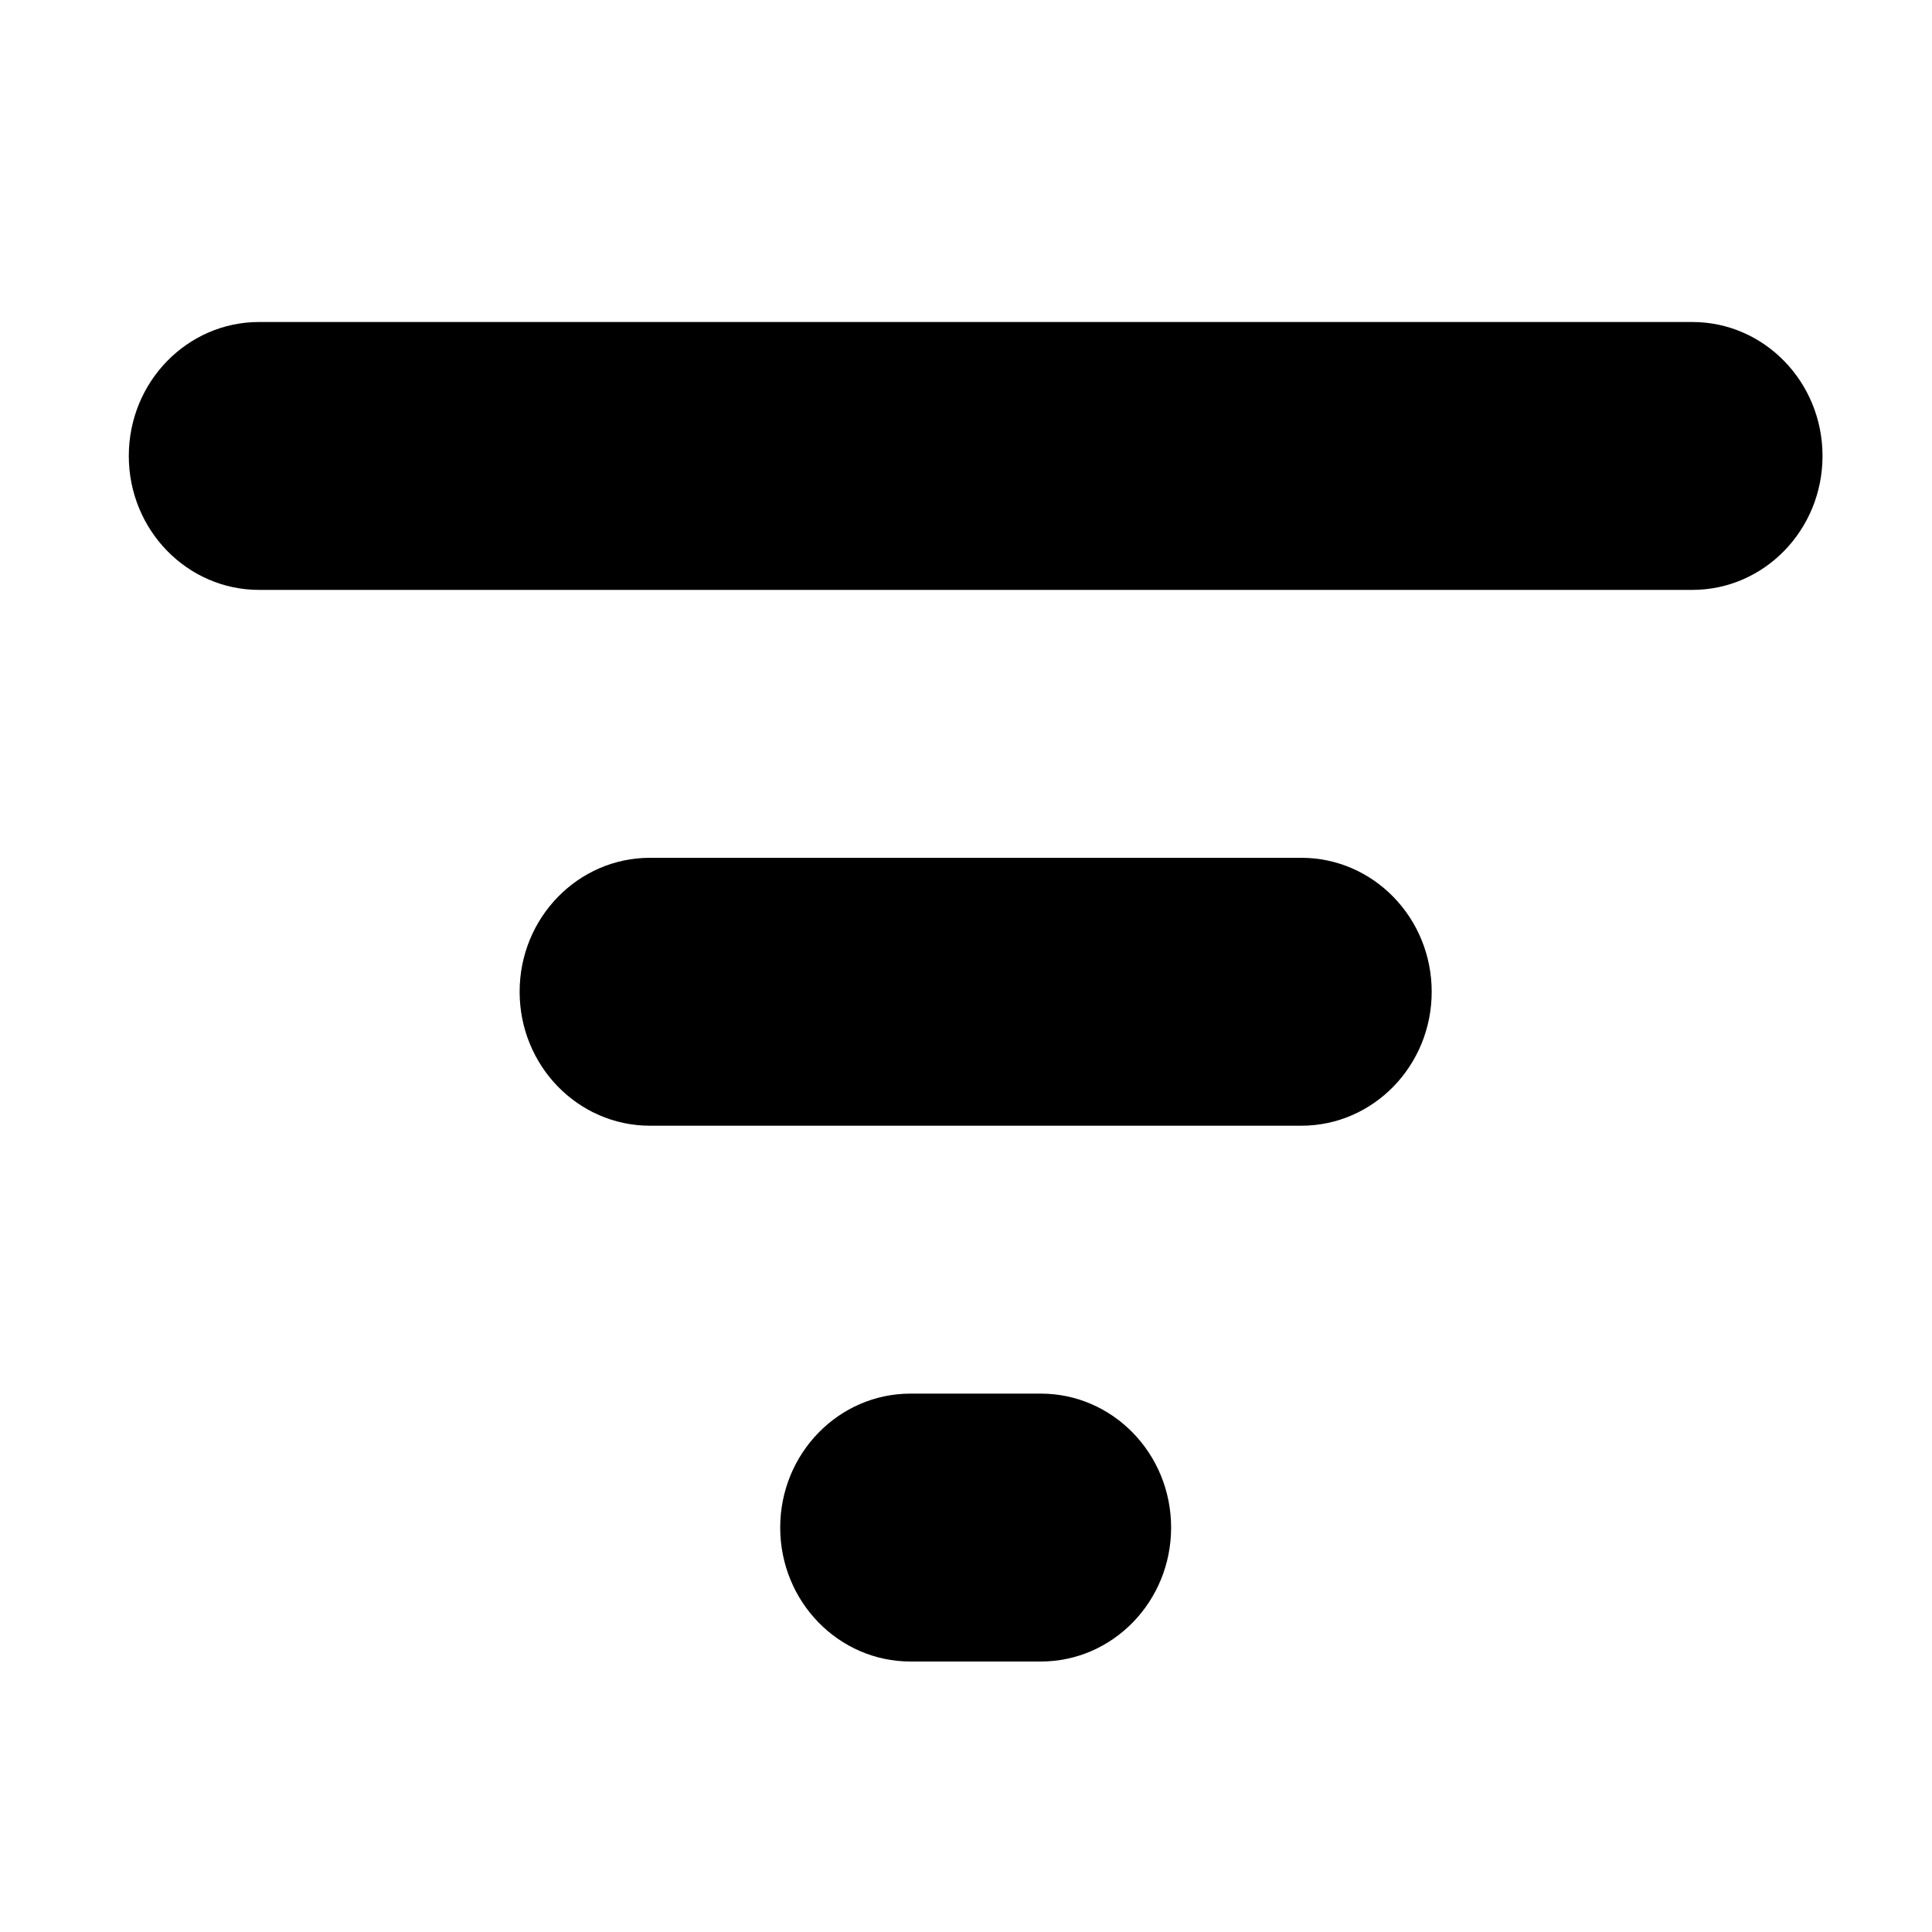
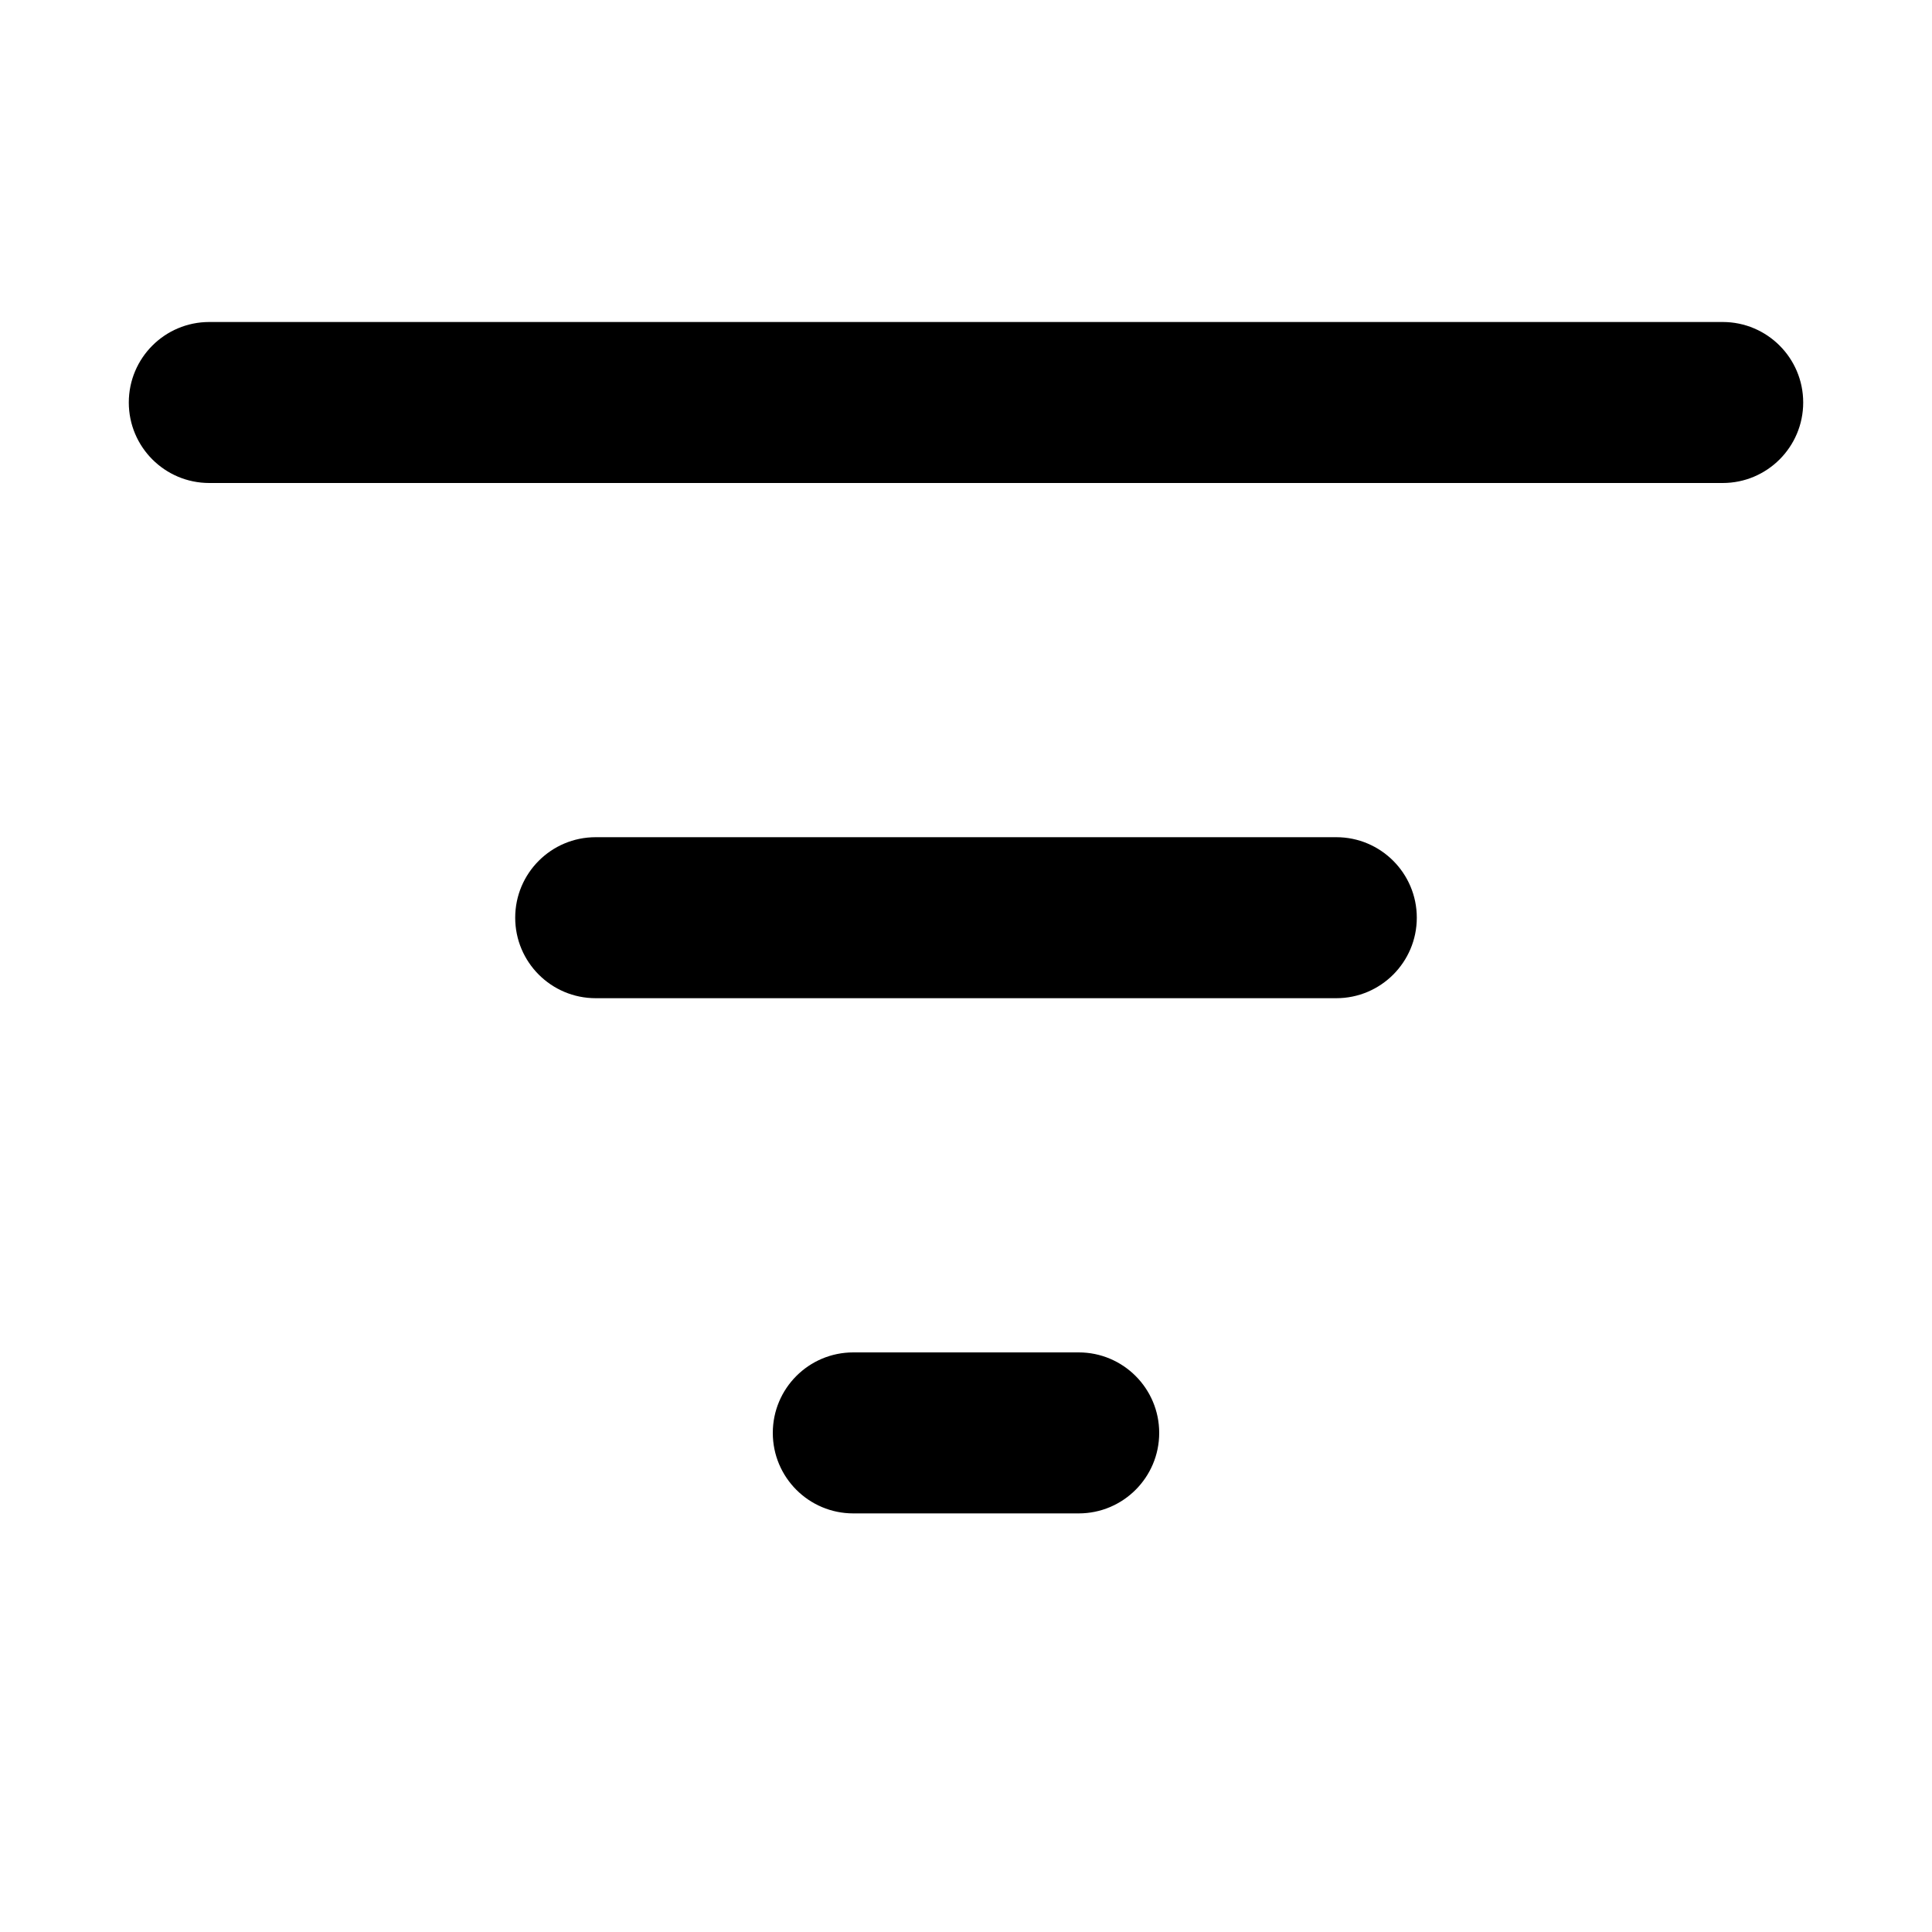
- <svg xmlns="http://www.w3.org/2000/svg" viewBox="0 0 24 24" fill="none">
-   <path fill-rule="evenodd" clip-rule="evenodd" d="M9.692 18.976C9.692 19.895 10.417 20.64 11.311 20.64H12.929C13.823 20.64 14.548 19.895 14.548 18.976C14.548 18.057 13.823 17.312 12.929 17.312H11.311C10.417 17.312 9.692 18.057 9.692 18.976ZM3.219 4C2.325 4 1.6 4.745 1.6 5.664C1.6 6.583 2.325 7.328 3.219 7.328H21.022C21.916 7.328 22.64 6.583 22.64 5.664C22.64 4.745 21.916 4 21.022 4H3.219ZM6.455 12.32C6.455 13.239 7.18 13.984 8.074 13.984H16.166C17.06 13.984 17.785 13.239 17.785 12.32C17.785 11.401 17.06 10.656 16.166 10.656H8.074C7.18 10.656 6.455 11.401 6.455 12.32Z" fill="currentColor" />
+ <svg xmlns="http://www.w3.org/2000/svg" width="24" height="24" viewBox="0 0 24 24" fill="none">
+   <path fill-rule="evenodd" clip-rule="evenodd" d="M9.6 17.8C9.6 18.352 10.047 18.8 10.6 18.8H13.4C13.952 18.8 14.4 18.352 14.4 17.8V17.8C14.4 17.248 13.952 16.8 13.4 16.8H10.6C10.047 16.8 9.6 17.248 9.6 17.8V17.8ZM2.6 4C2.047 4 1.6 4.448 1.6 5V5C1.6 5.552 2.047 6 2.6 6H21.4C21.952 6 22.4 5.552 22.4 5V5C22.4 4.448 21.952 4 21.4 4H2.6ZM6.4 11.4C6.4 11.952 6.847 12.4 7.4 12.4H16.6C17.152 12.4 17.6 11.952 17.6 11.4V11.4C17.6 10.848 17.152 10.4 16.6 10.4H7.4C6.847 10.4 6.4 10.848 6.4 11.4V11.4Z" fill="currentColor" />
</svg>
